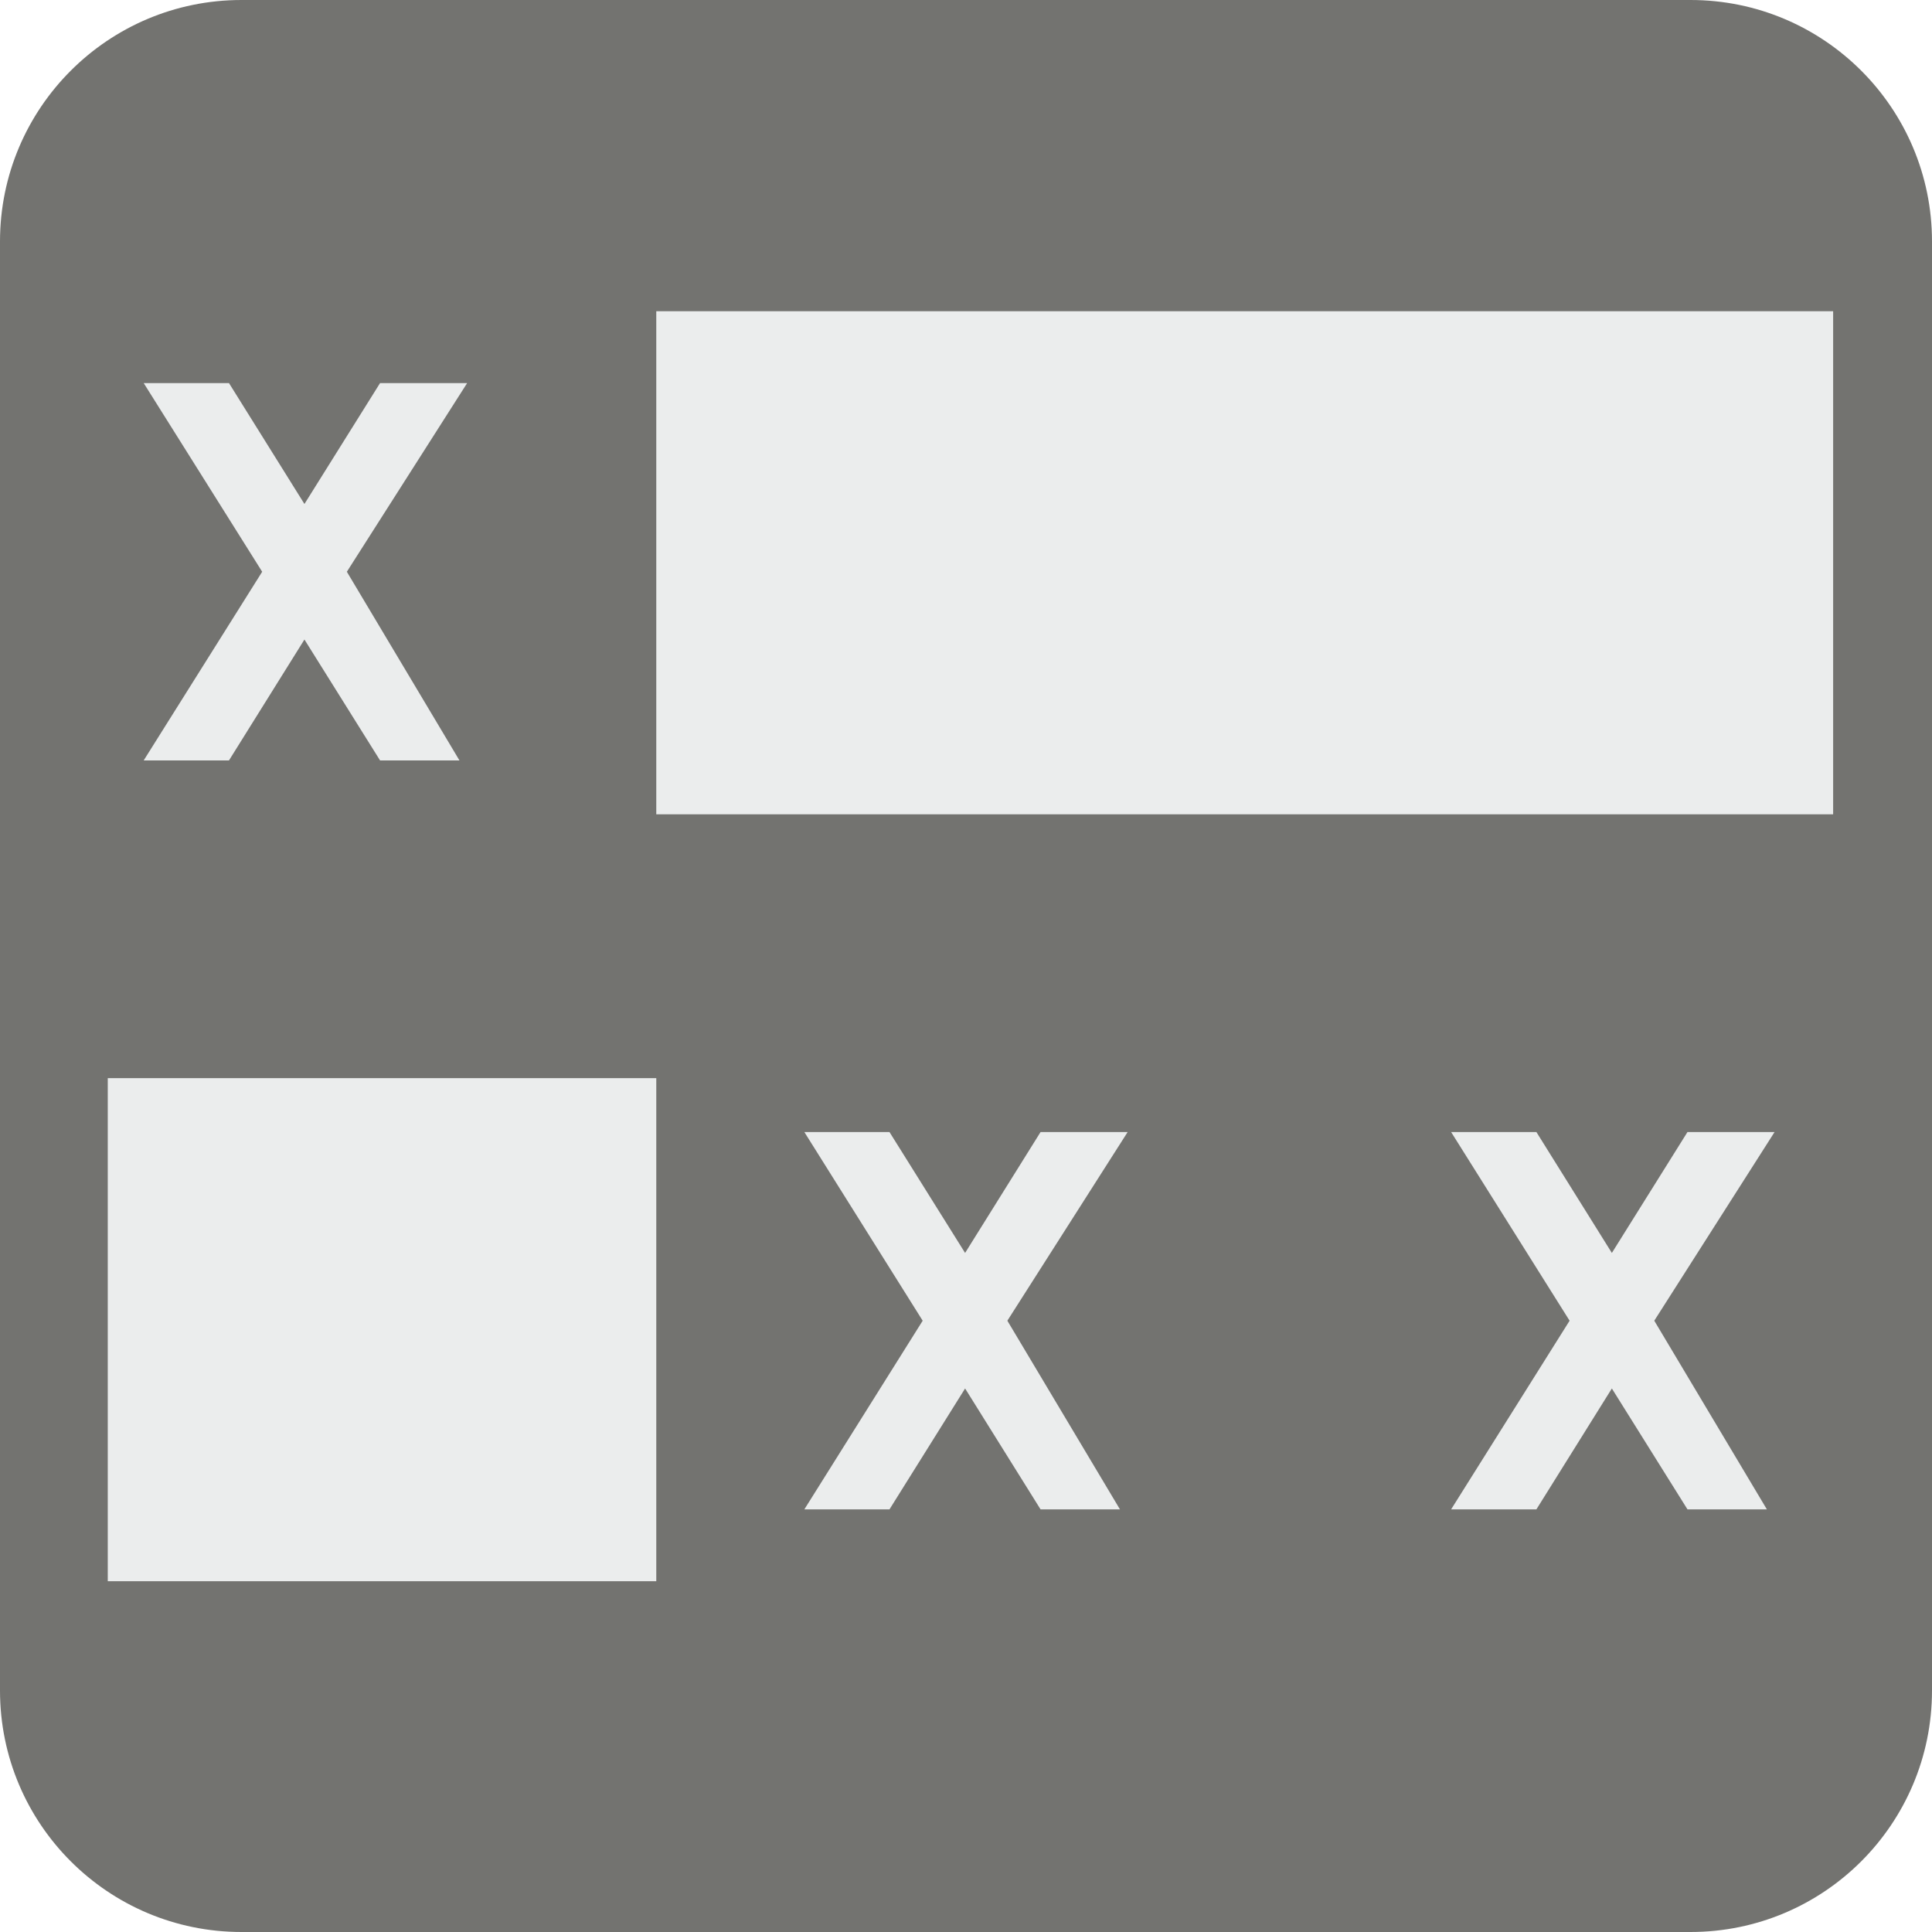
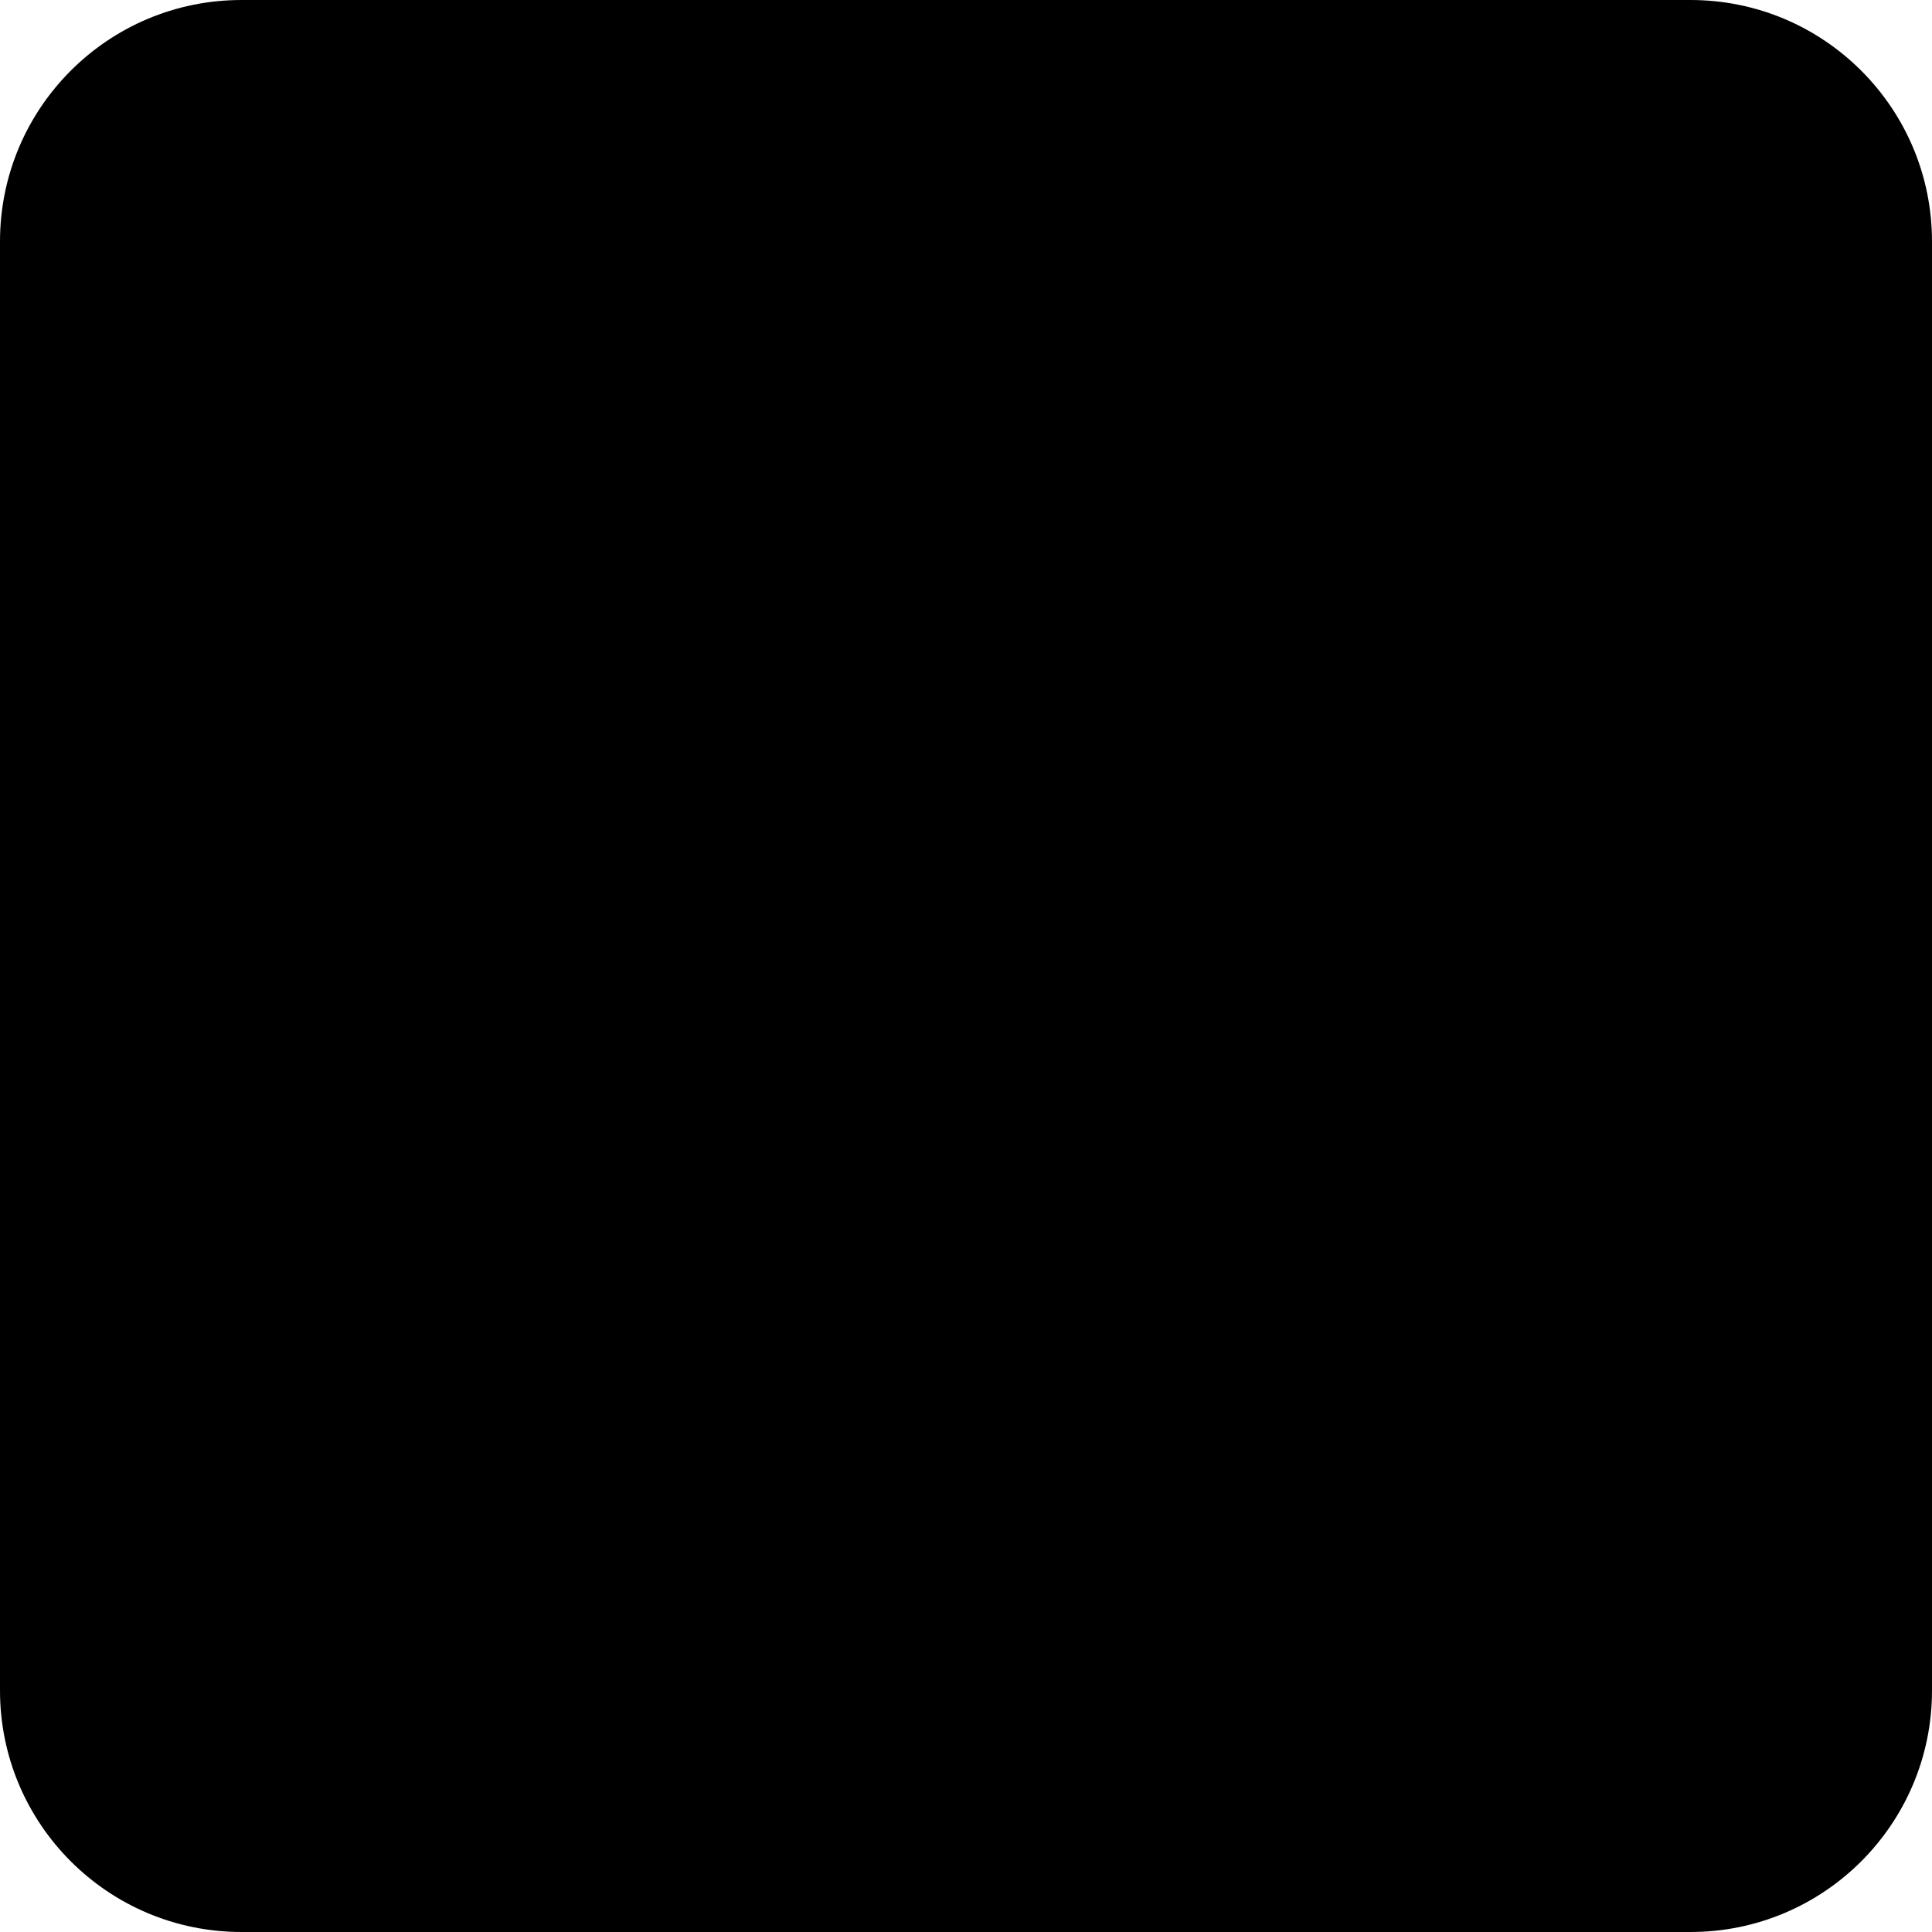
- <svg xmlns="http://www.w3.org/2000/svg" xmlns:xlink="http://www.w3.org/1999/xlink" version="1.1" preserveAspectRatio="xMidYMid meet" viewBox="0 0 128 128" width="128" height="128">
-   <defs>
-     <path d="M128 112C128 120.84 120.84 128 112 128C89.6 128 38.4 128 16 128C7.16 128 0 120.84 0 112C0 89.6 0 38.4 0 16C0 7.16 7.16 0 16 0C38.4 0 89.6 0 112 0C120.84 0 128 7.16 128 16C128 38.4 128 89.6 128 112Z" id="allA7OJnl" />
+ <svg xmlns="http://www.w3.org/2000/svg" version="1.1" preserveAspectRatio="xMidYMid meet" viewBox="0, 0, 128, 128" width="128" height="128">
+   <g id="Background">
+     <rect x="0" y="0" width="128" height="128" fill="#000000" fill-opacity="0" />
+   </g>
+   <g id="Background">
+     <path d="M18.093,6 L109.907,6 C116.561,6 122,11.439 122,18.093 L122,109.907 C122,116.561 116.561,122 109.907,122 L18.093,122 C11.439,122 6,116.561 6,109.907 L6,18.093 C6,11.439 11.439,6 18.093,6" fill="#727272" />
    <path d="M128 112C128 120.84 120.84 128 112 128C89.6 128 38.4 128 16 128C7.16 128 0 120.84 0 112C0 89.6 0 38.4 0 16C0 7.16 7.16 0 16 0C38.4 0 89.6 0 112 0C120.84 0 128 7.16 128 16C128 38.4 128 89.6 128 112Z" id="bwYt4nYT0" />
    <path d="M43.48 104.76L7.14 104.76L7.14 71.43L43.48 71.43L43.48 104.76Z" id="b3qgOb7Zw" />
    <path d="M43.48 104.76L7.14 104.76L7.14 71.43L43.48 71.43L43.48 104.76Z" id="abCBfZJi7" />
    <path d="M68.94 100L63.94 91.99L58.93 100L53.29 100L61.13 87.5L53.29 75L58.93 75L63.94 83.01L68.94 75L74.71 75L66.74 87.5L74.2 100L68.94 100Z" id="btvEFdwRd" />
    <path d="M111.8 100L106.79 91.99L101.79 100L96.14 100L103.99 87.5L96.14 75L101.79 75L106.79 83.01L111.8 75L117.57 75L109.6 87.5L117.06 100L111.8 100Z" id="j1gV6i7v43" />
    <path d="M25.18 50.38L20.17 42.37L15.17 50.38L9.52 50.38L17.37 37.88L9.52 25.38L15.17 25.38L20.17 33.39L25.18 25.38L30.95 25.38L22.98 37.88L30.44 50.38L25.18 50.38Z" id="aleSKKJzn" />
    <path d="M43.48 53.95L121.45 53.95L121.45 20.62L43.48 20.62L43.48 53.95Z" id="a1axtFBIqC" />
    <path d="M43.48 53.95L121.45 53.95L121.45 20.62L43.48 20.62L43.48 53.95Z" id="e81mQWy9jS" />
    <path d="M25.18 50.38L20.17 42.37L15.17 50.38L9.52 50.38L17.37 37.88L9.52 25.38L15.17 25.38L20.17 33.39L25.18 25.38L30.95 25.38L22.98 37.88L30.44 50.38L25.18 50.38Z" id="d8VOpNr2bh" />
-   </defs>
-   <g>
-     <g>
-       <g>
-         <use xlink:href="#allA7OJnl" opacity="1" fill="#737370" fill-opacity="1" />
-         <g>
-           <use xlink:href="#allA7OJnl" opacity="1" fill-opacity="0" stroke="#000000" stroke-width="1" stroke-opacity="0" />
-         </g>
-       </g>
-       <g>
-         <use xlink:href="#bwYt4nYT0" opacity="1" fill="#000000" fill-opacity="0" />
-         <g>
-           <use xlink:href="#bwYt4nYT0" opacity="1" fill-opacity="0" stroke="#000000" stroke-width="1" stroke-opacity="0" />
-         </g>
-       </g>
-       <g>
-         <use xlink:href="#b3qgOb7Zw" opacity="1" fill="#ebeded" fill-opacity="1" />
-         <g>
-           <use xlink:href="#b3qgOb7Zw" opacity="1" fill-opacity="0" stroke="#000000" stroke-width="1" stroke-opacity="0" />
-         </g>
-       </g>
-       <g>
-         <use xlink:href="#abCBfZJi7" opacity="1" fill="#000000" fill-opacity="0" />
-         <g>
-           <use xlink:href="#abCBfZJi7" opacity="1" fill-opacity="0" stroke="#000000" stroke-width="1" stroke-opacity="0" />
-         </g>
-       </g>
-       <g>
-         <use xlink:href="#btvEFdwRd" opacity="1" fill="#ebeded" fill-opacity="1" />
-         <g>
-           <use xlink:href="#btvEFdwRd" opacity="1" fill-opacity="0" stroke="#000000" stroke-width="1" stroke-opacity="0" />
-         </g>
-       </g>
-       <g>
-         <use xlink:href="#j1gV6i7v43" opacity="1" fill="#ebeded" fill-opacity="1" />
-         <g>
-           <use xlink:href="#j1gV6i7v43" opacity="1" fill-opacity="0" stroke="#000000" stroke-width="1" stroke-opacity="0" />
-         </g>
-       </g>
-       <g>
-         <use xlink:href="#aleSKKJzn" opacity="1" fill="#000000" fill-opacity="0" />
-         <g>
-           <use xlink:href="#aleSKKJzn" opacity="1" fill-opacity="0" stroke="#000000" stroke-width="0" stroke-opacity="1" />
-         </g>
-       </g>
-       <g>
-         <use xlink:href="#a1axtFBIqC" opacity="1" fill="#ebeded" fill-opacity="1" />
-         <g>
-           <use xlink:href="#a1axtFBIqC" opacity="1" fill-opacity="0" stroke="#000000" stroke-width="1" stroke-opacity="0" />
-         </g>
-       </g>
-       <g>
-         <use xlink:href="#e81mQWy9jS" opacity="1" fill="#000000" fill-opacity="0" />
-         <g>
-           <use xlink:href="#e81mQWy9jS" opacity="1" fill-opacity="0" stroke="#000000" stroke-width="1" stroke-opacity="0" />
-         </g>
-       </g>
-       <g>
-         <use xlink:href="#d8VOpNr2bh" opacity="1" fill="#ebeded" fill-opacity="1" />
-         <g>
-           <use xlink:href="#d8VOpNr2bh" opacity="1" fill-opacity="0" stroke="#000000" stroke-width="1" stroke-opacity="0" />
-         </g>
-       </g>
-     </g>
  </g>
+   <defs />
</svg>
